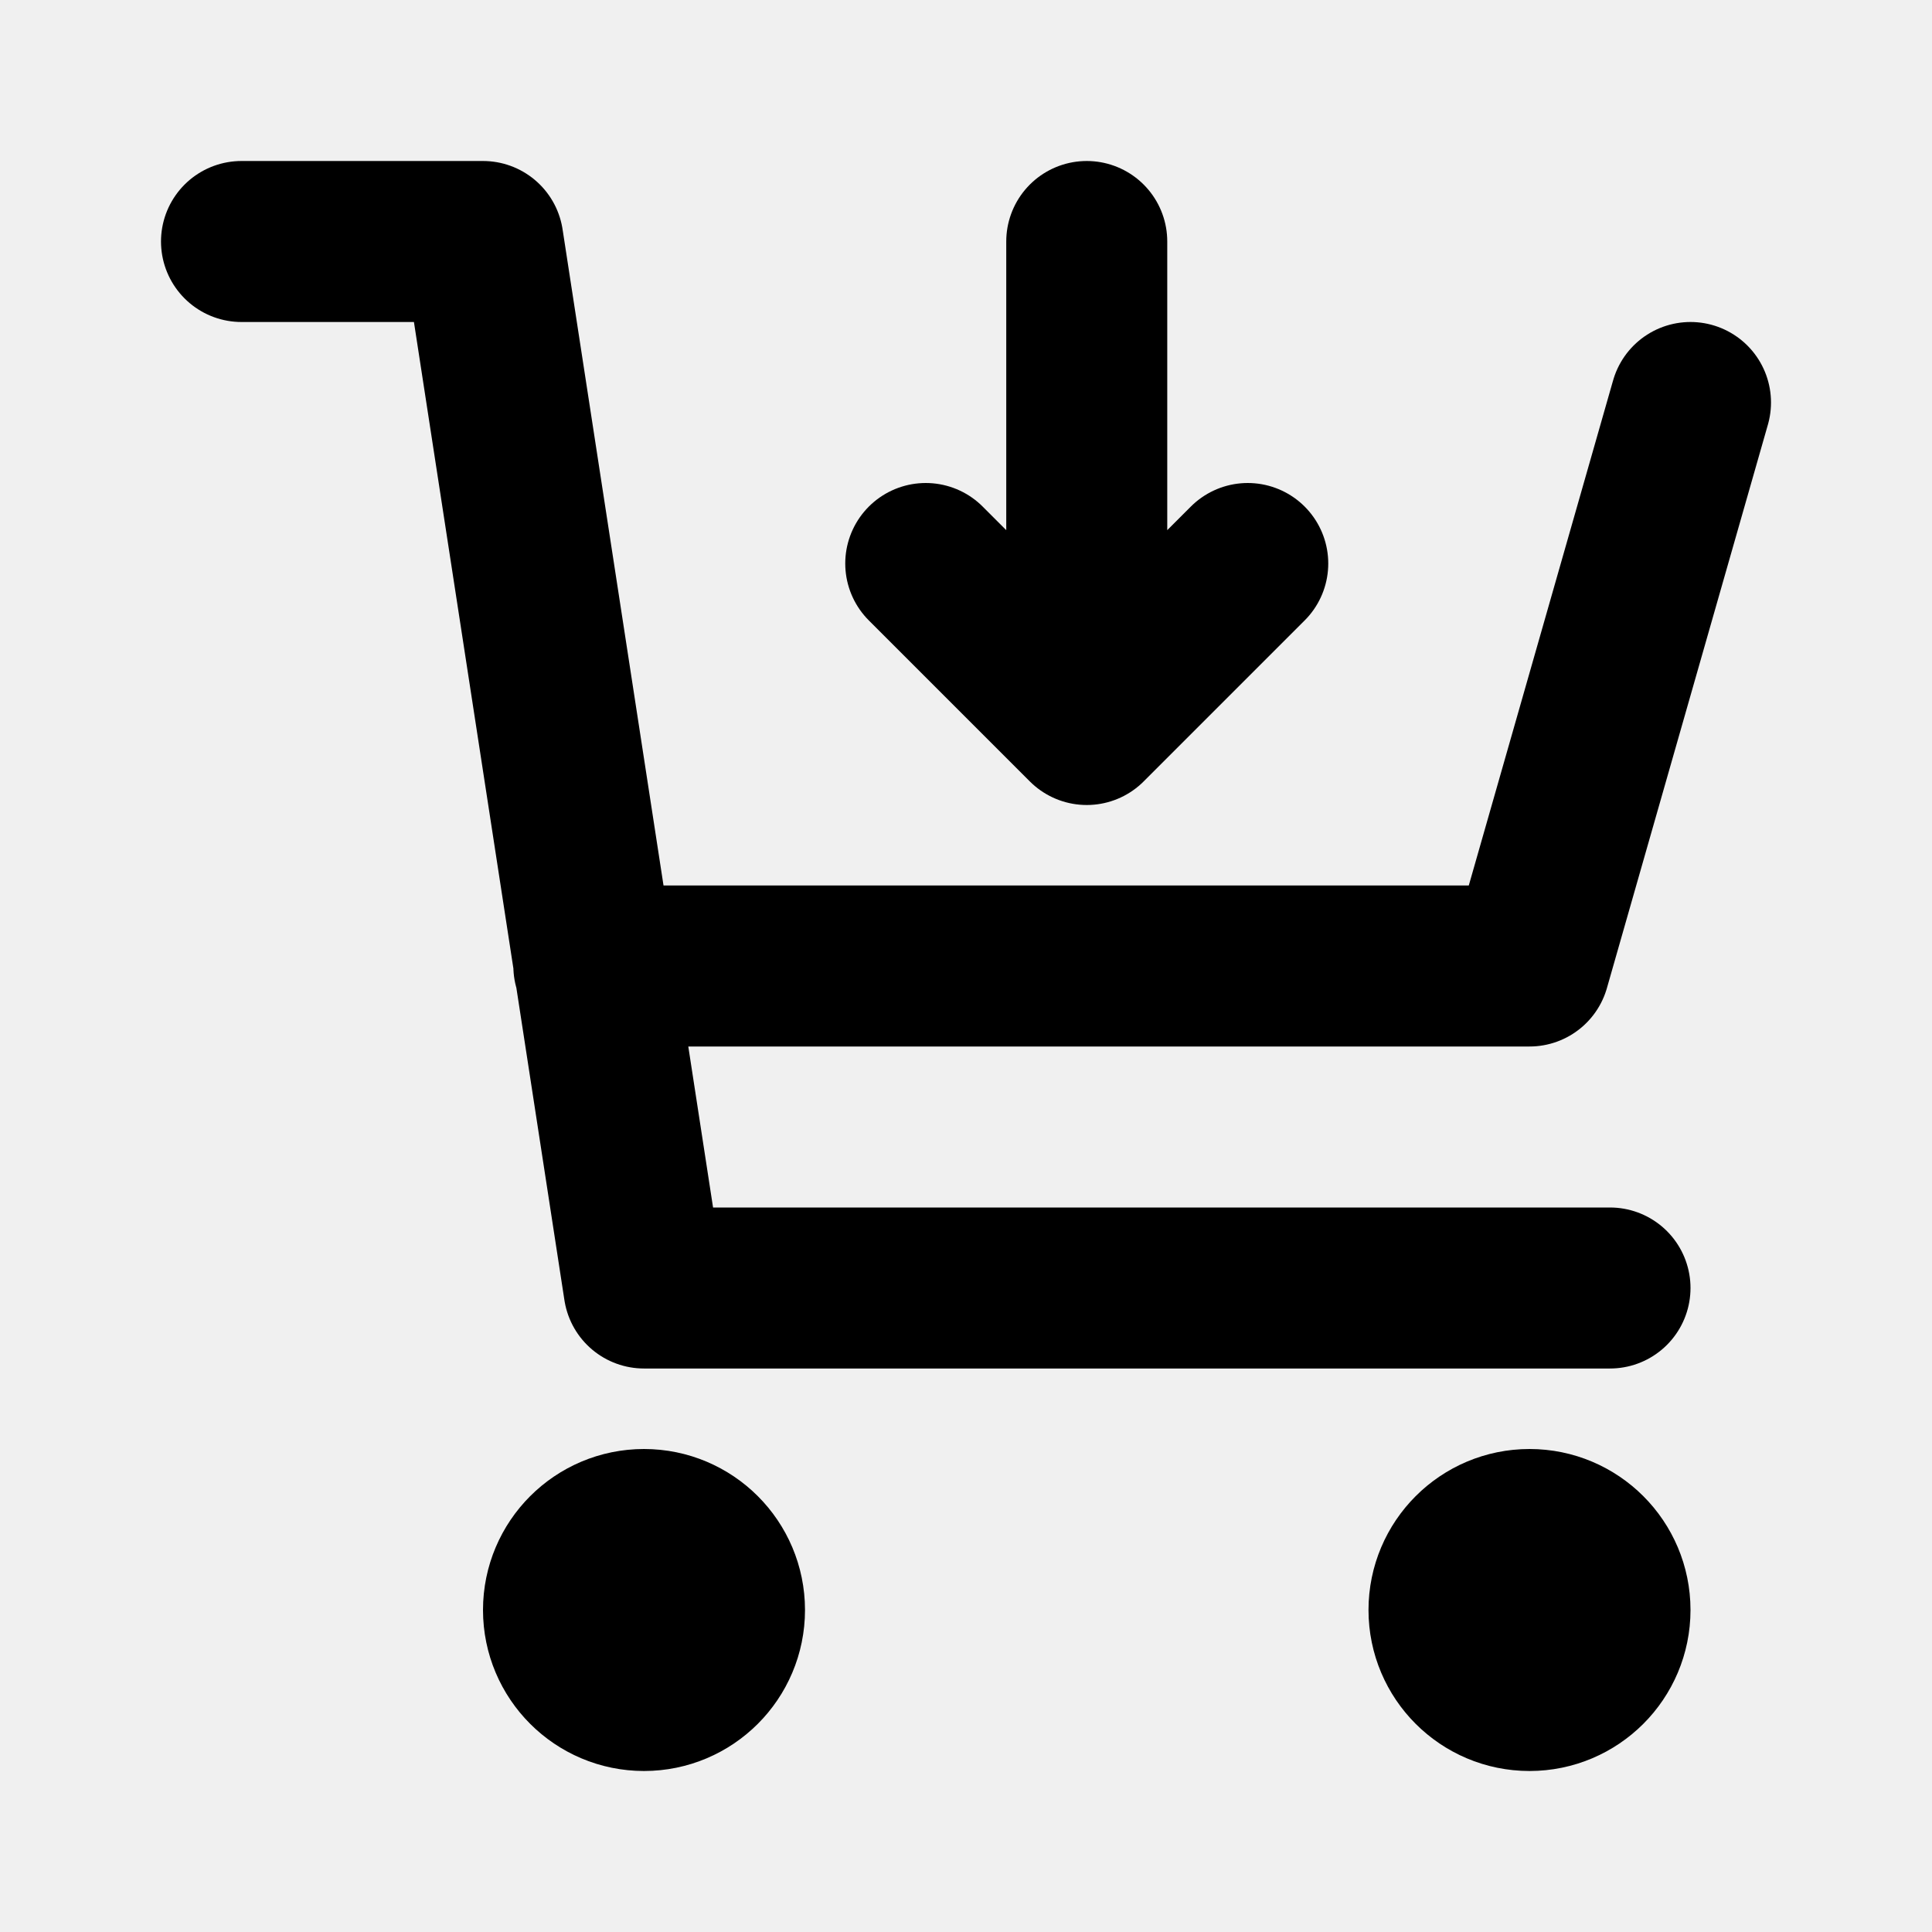
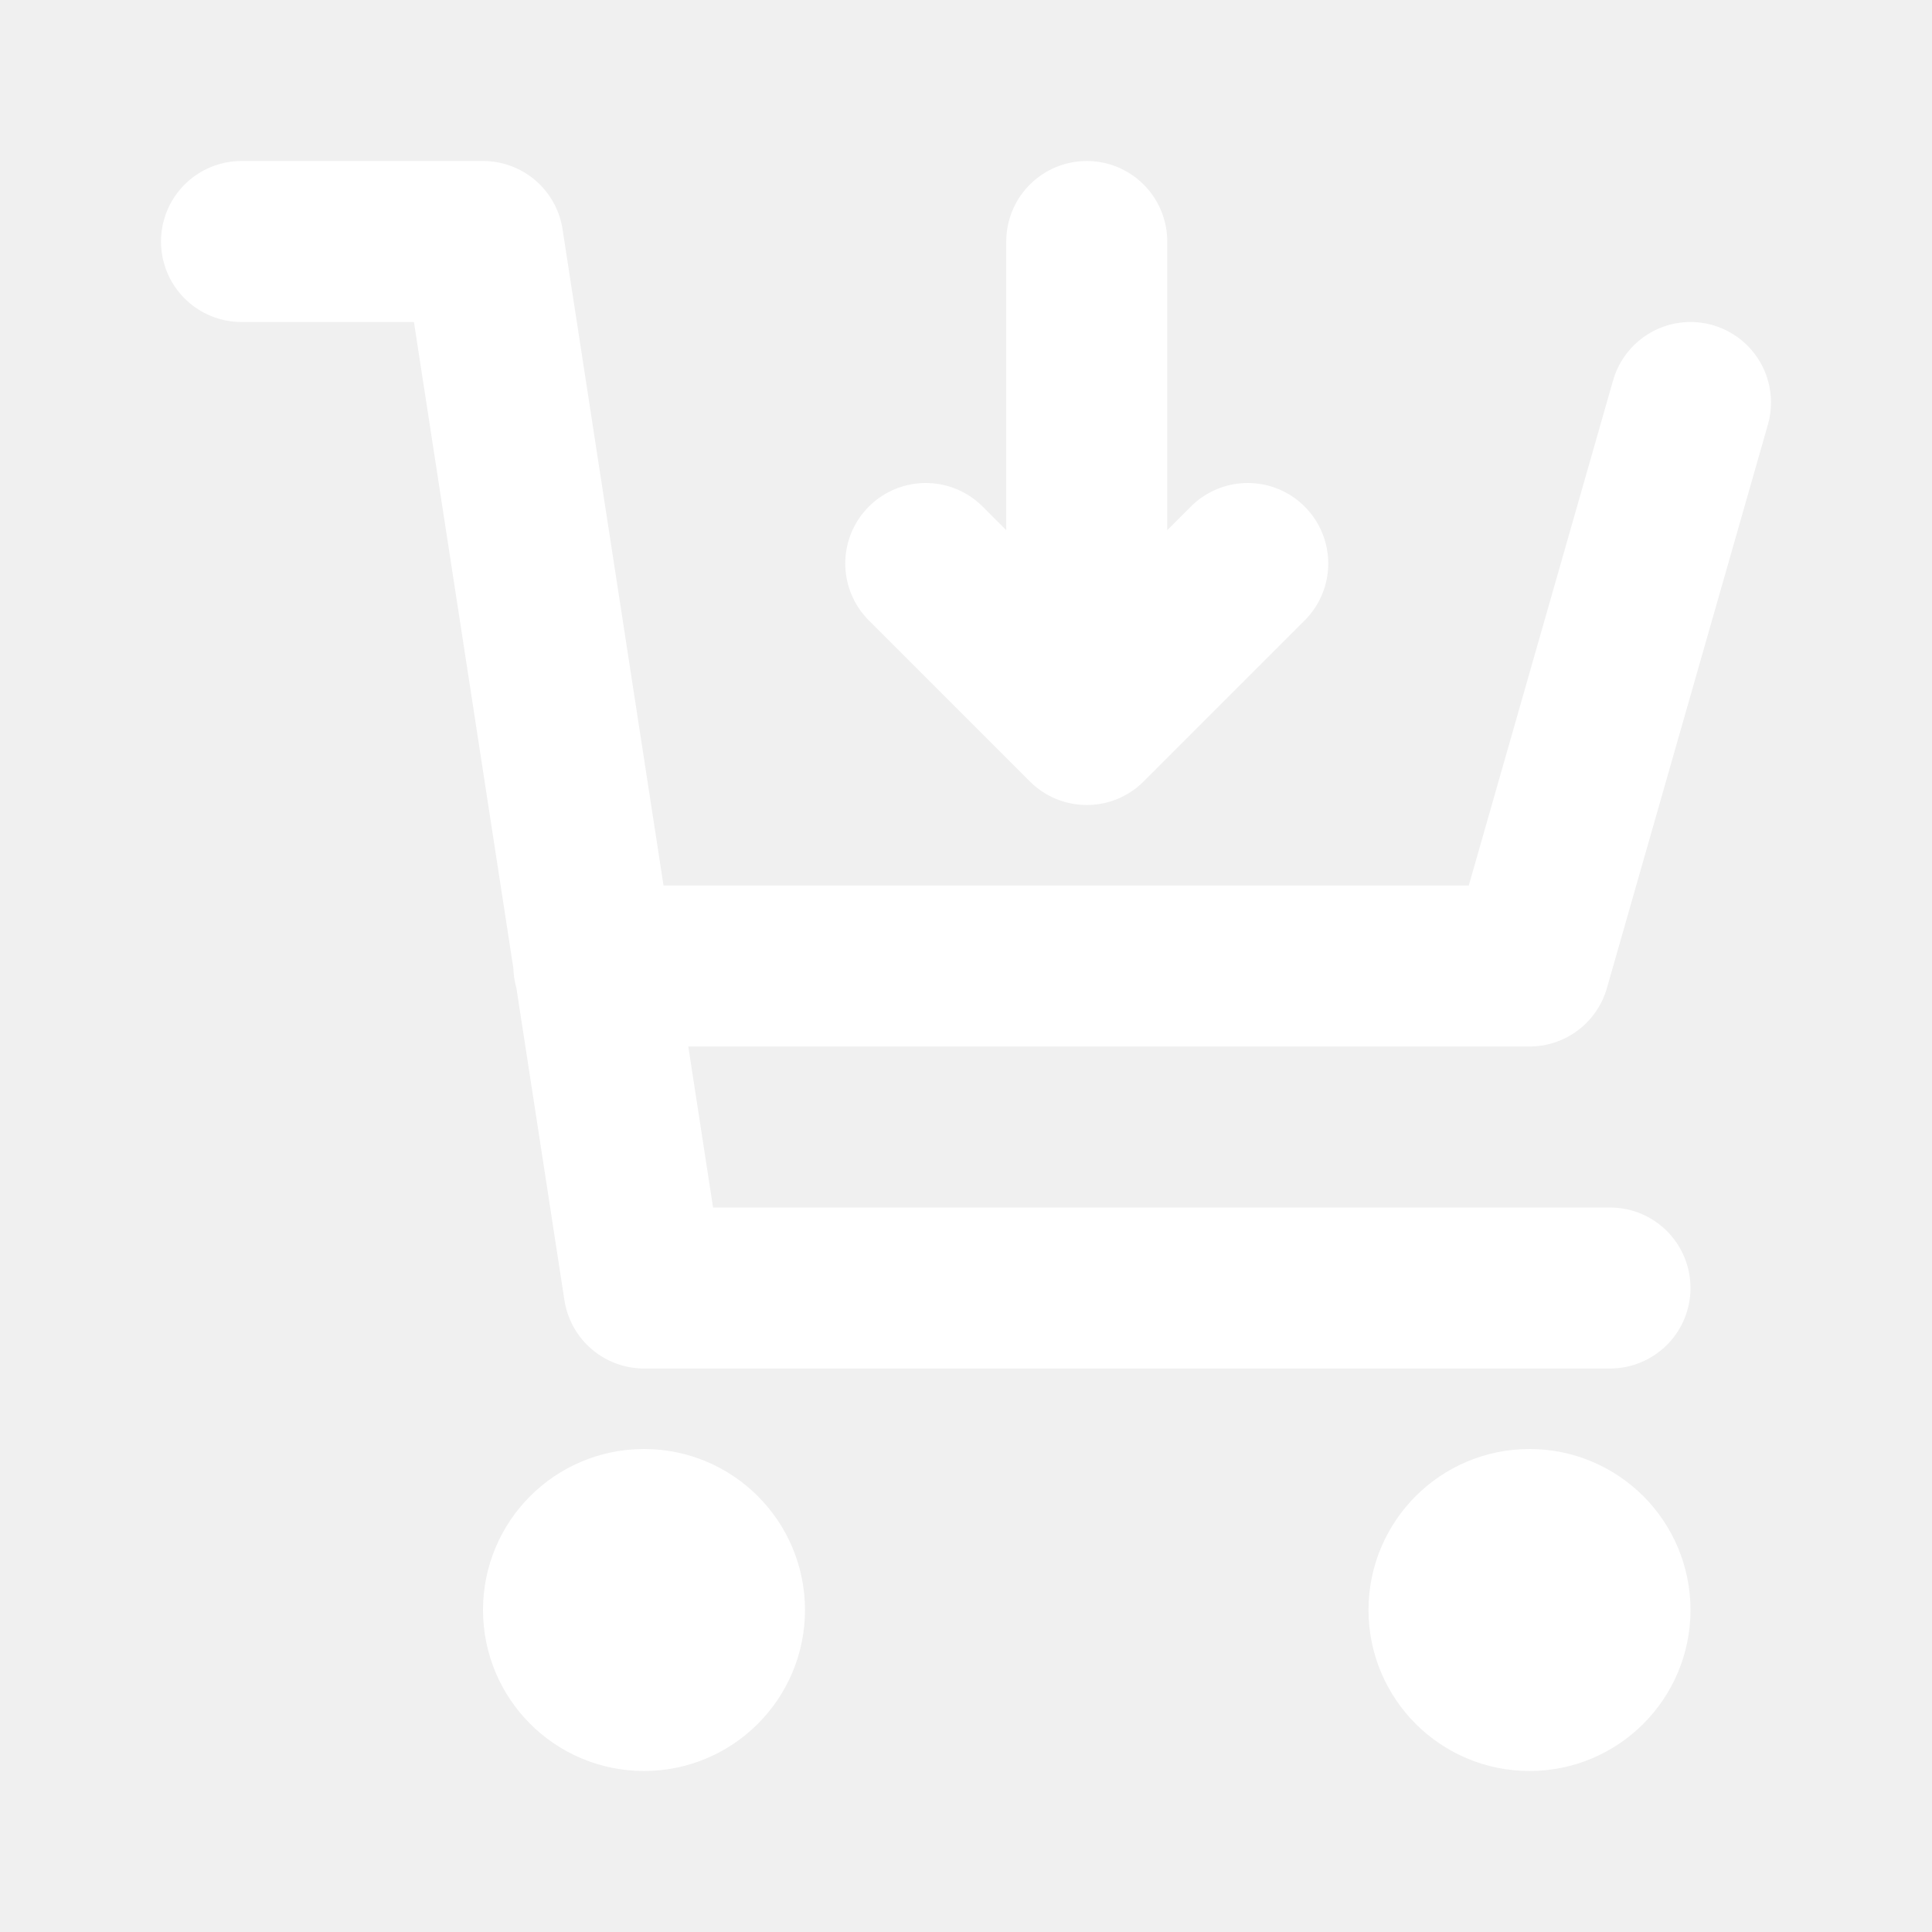
<svg xmlns="http://www.w3.org/2000/svg" width="800px" height="800px" viewBox="0 0 24 24" fill="none">
-   <path d="M21 5L19 12H7.377M20 16H8L6 3H3M11.5 7L13.5 9M13.5 9L15.5 7M13.5 9V3M9 20C9 20.552 8.552 21 8 21C7.448 21 7 20.552 7 20C7 19.448 7.448 19 8 19C8.552 19 9 19.448 9 20ZM20 20C20 20.552 19.552 21 19 21C18.448 21 18 20.552 18 20C18 19.448 18.448 19 19 19C19.552 19 20 19.448 20 20Z" stroke="#000000" stroke-width="2" stroke-linecap="round" stroke-linejoin="round" />
+   <path d="M21 5L19 12H7.377M20 16H8L6 3H3M11.5 7L13.5 9M13.5 9L15.5 7M13.5 9V3M9 20C9 20.552 8.552 21 8 21C7.448 21 7 20.552 7 20C7 19.448 7.448 19 8 19C8.552 19 9 19.448 9 20ZM20 20C20 20.552 19.552 21 19 21C18.448 21 18 20.552 18 20C18 19.448 18.448 19 19 19C19.552 19 20 19.448 20 20Z" stroke="#FFFFFF" stroke-width="2" stroke-linecap="round" stroke-linejoin="round" />
</svg>
